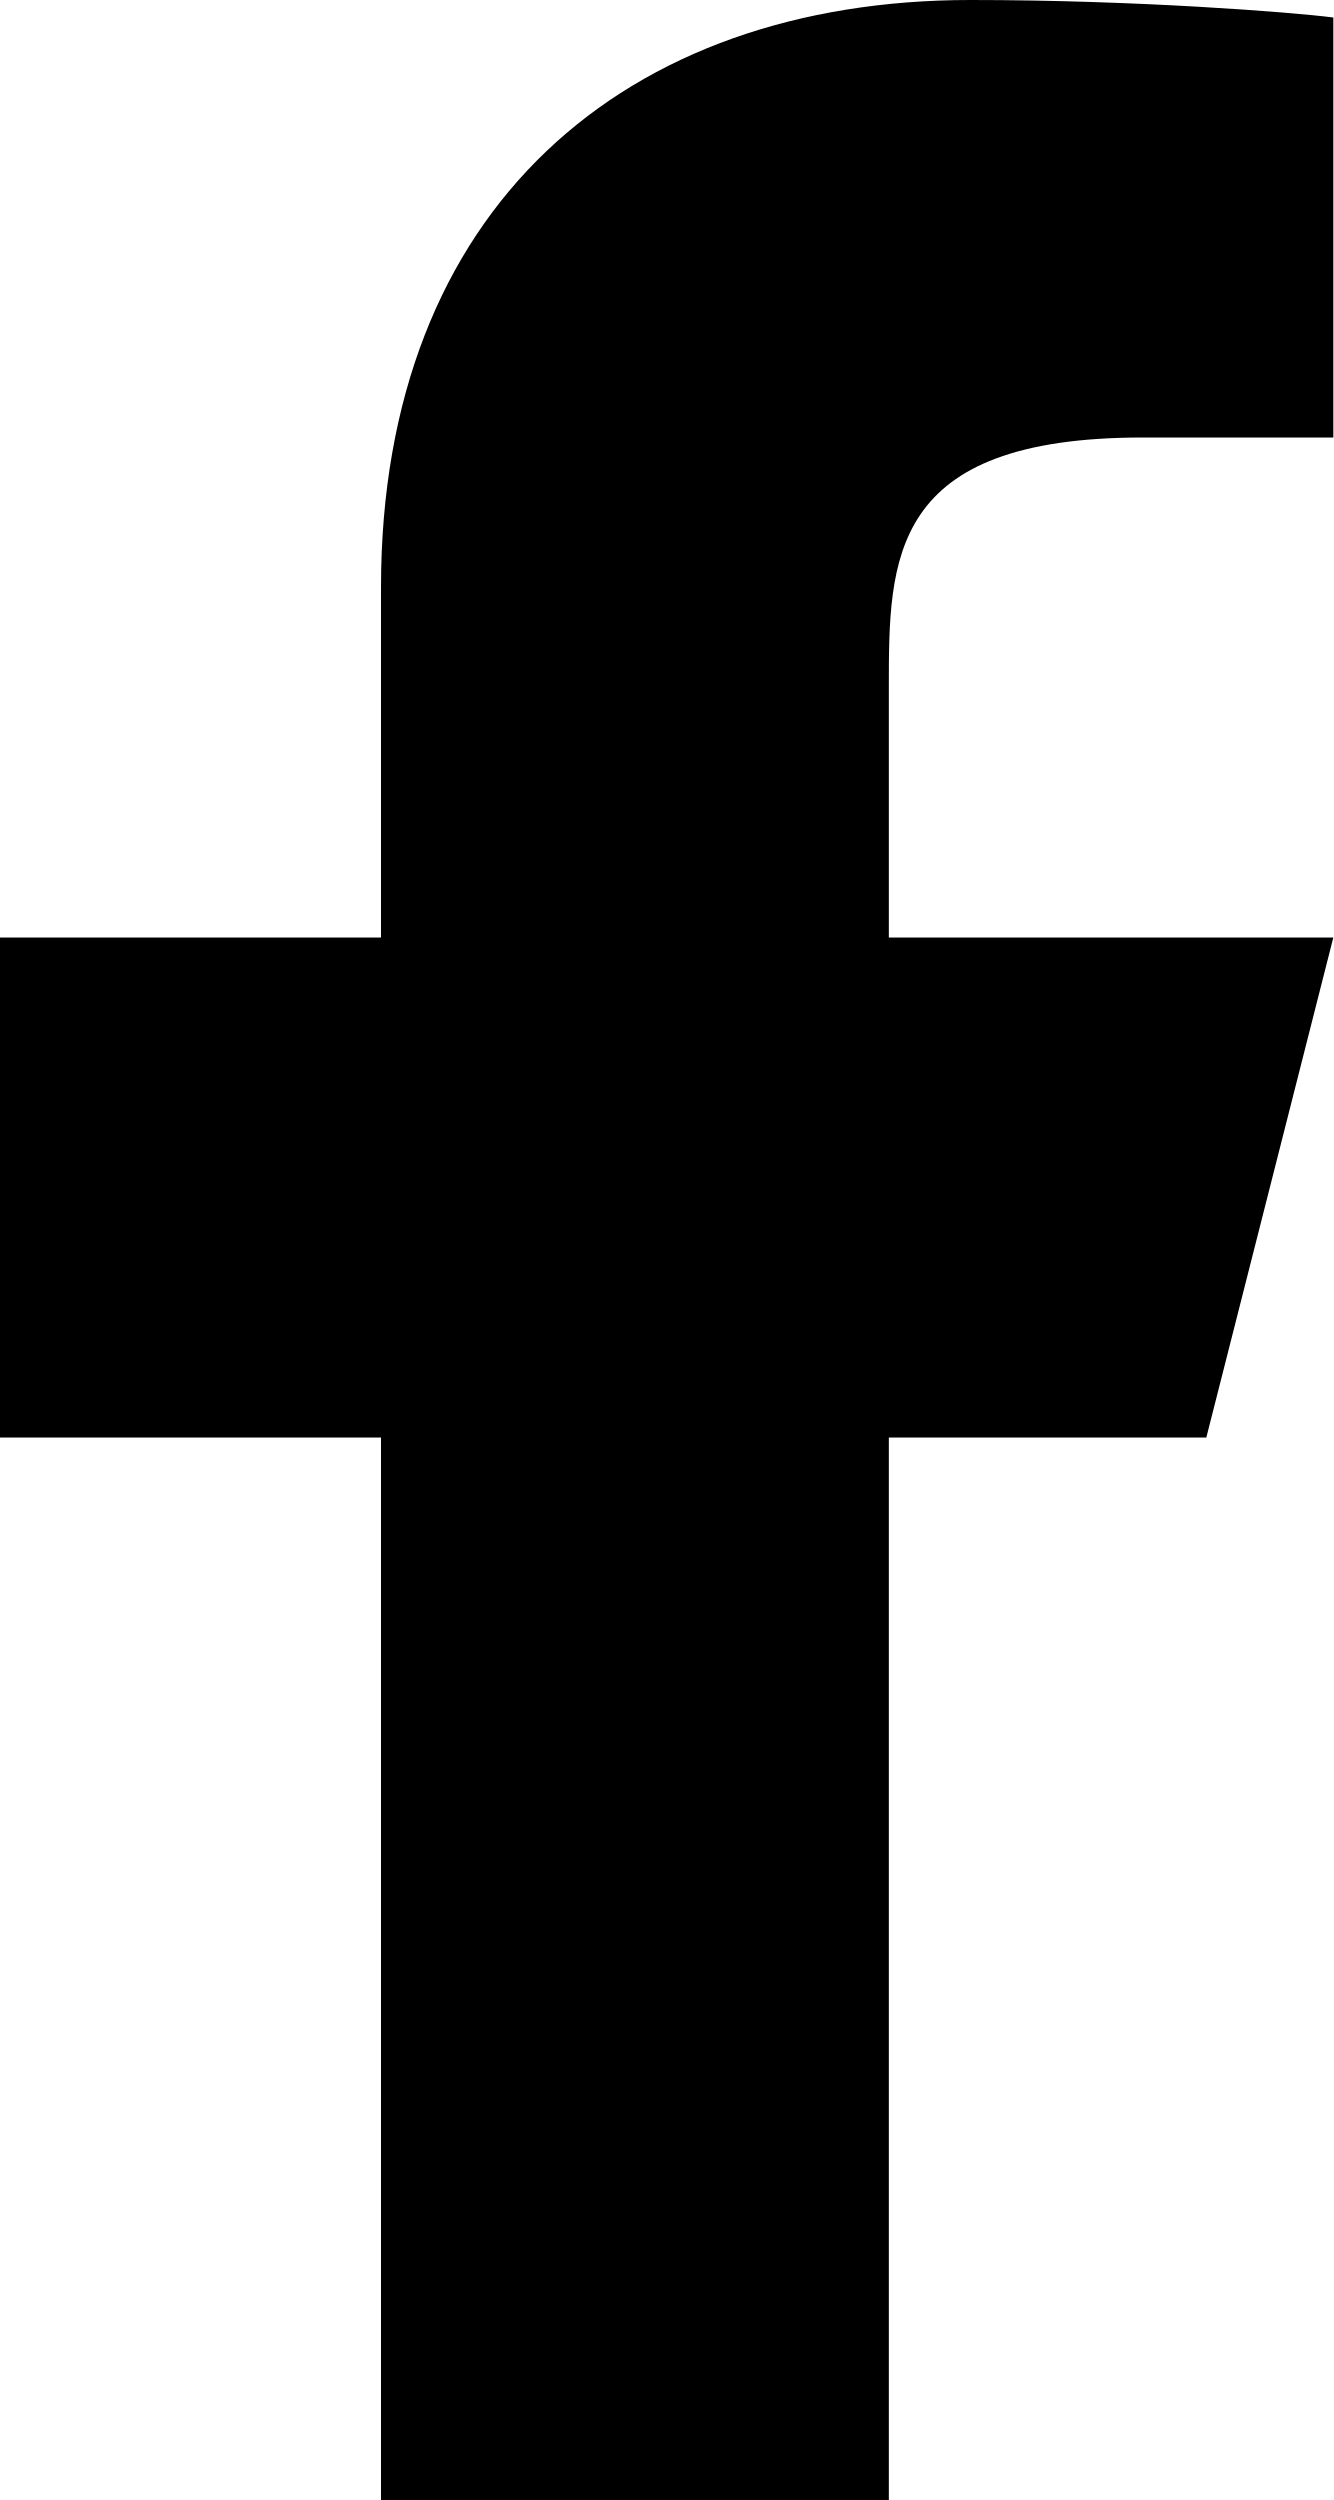
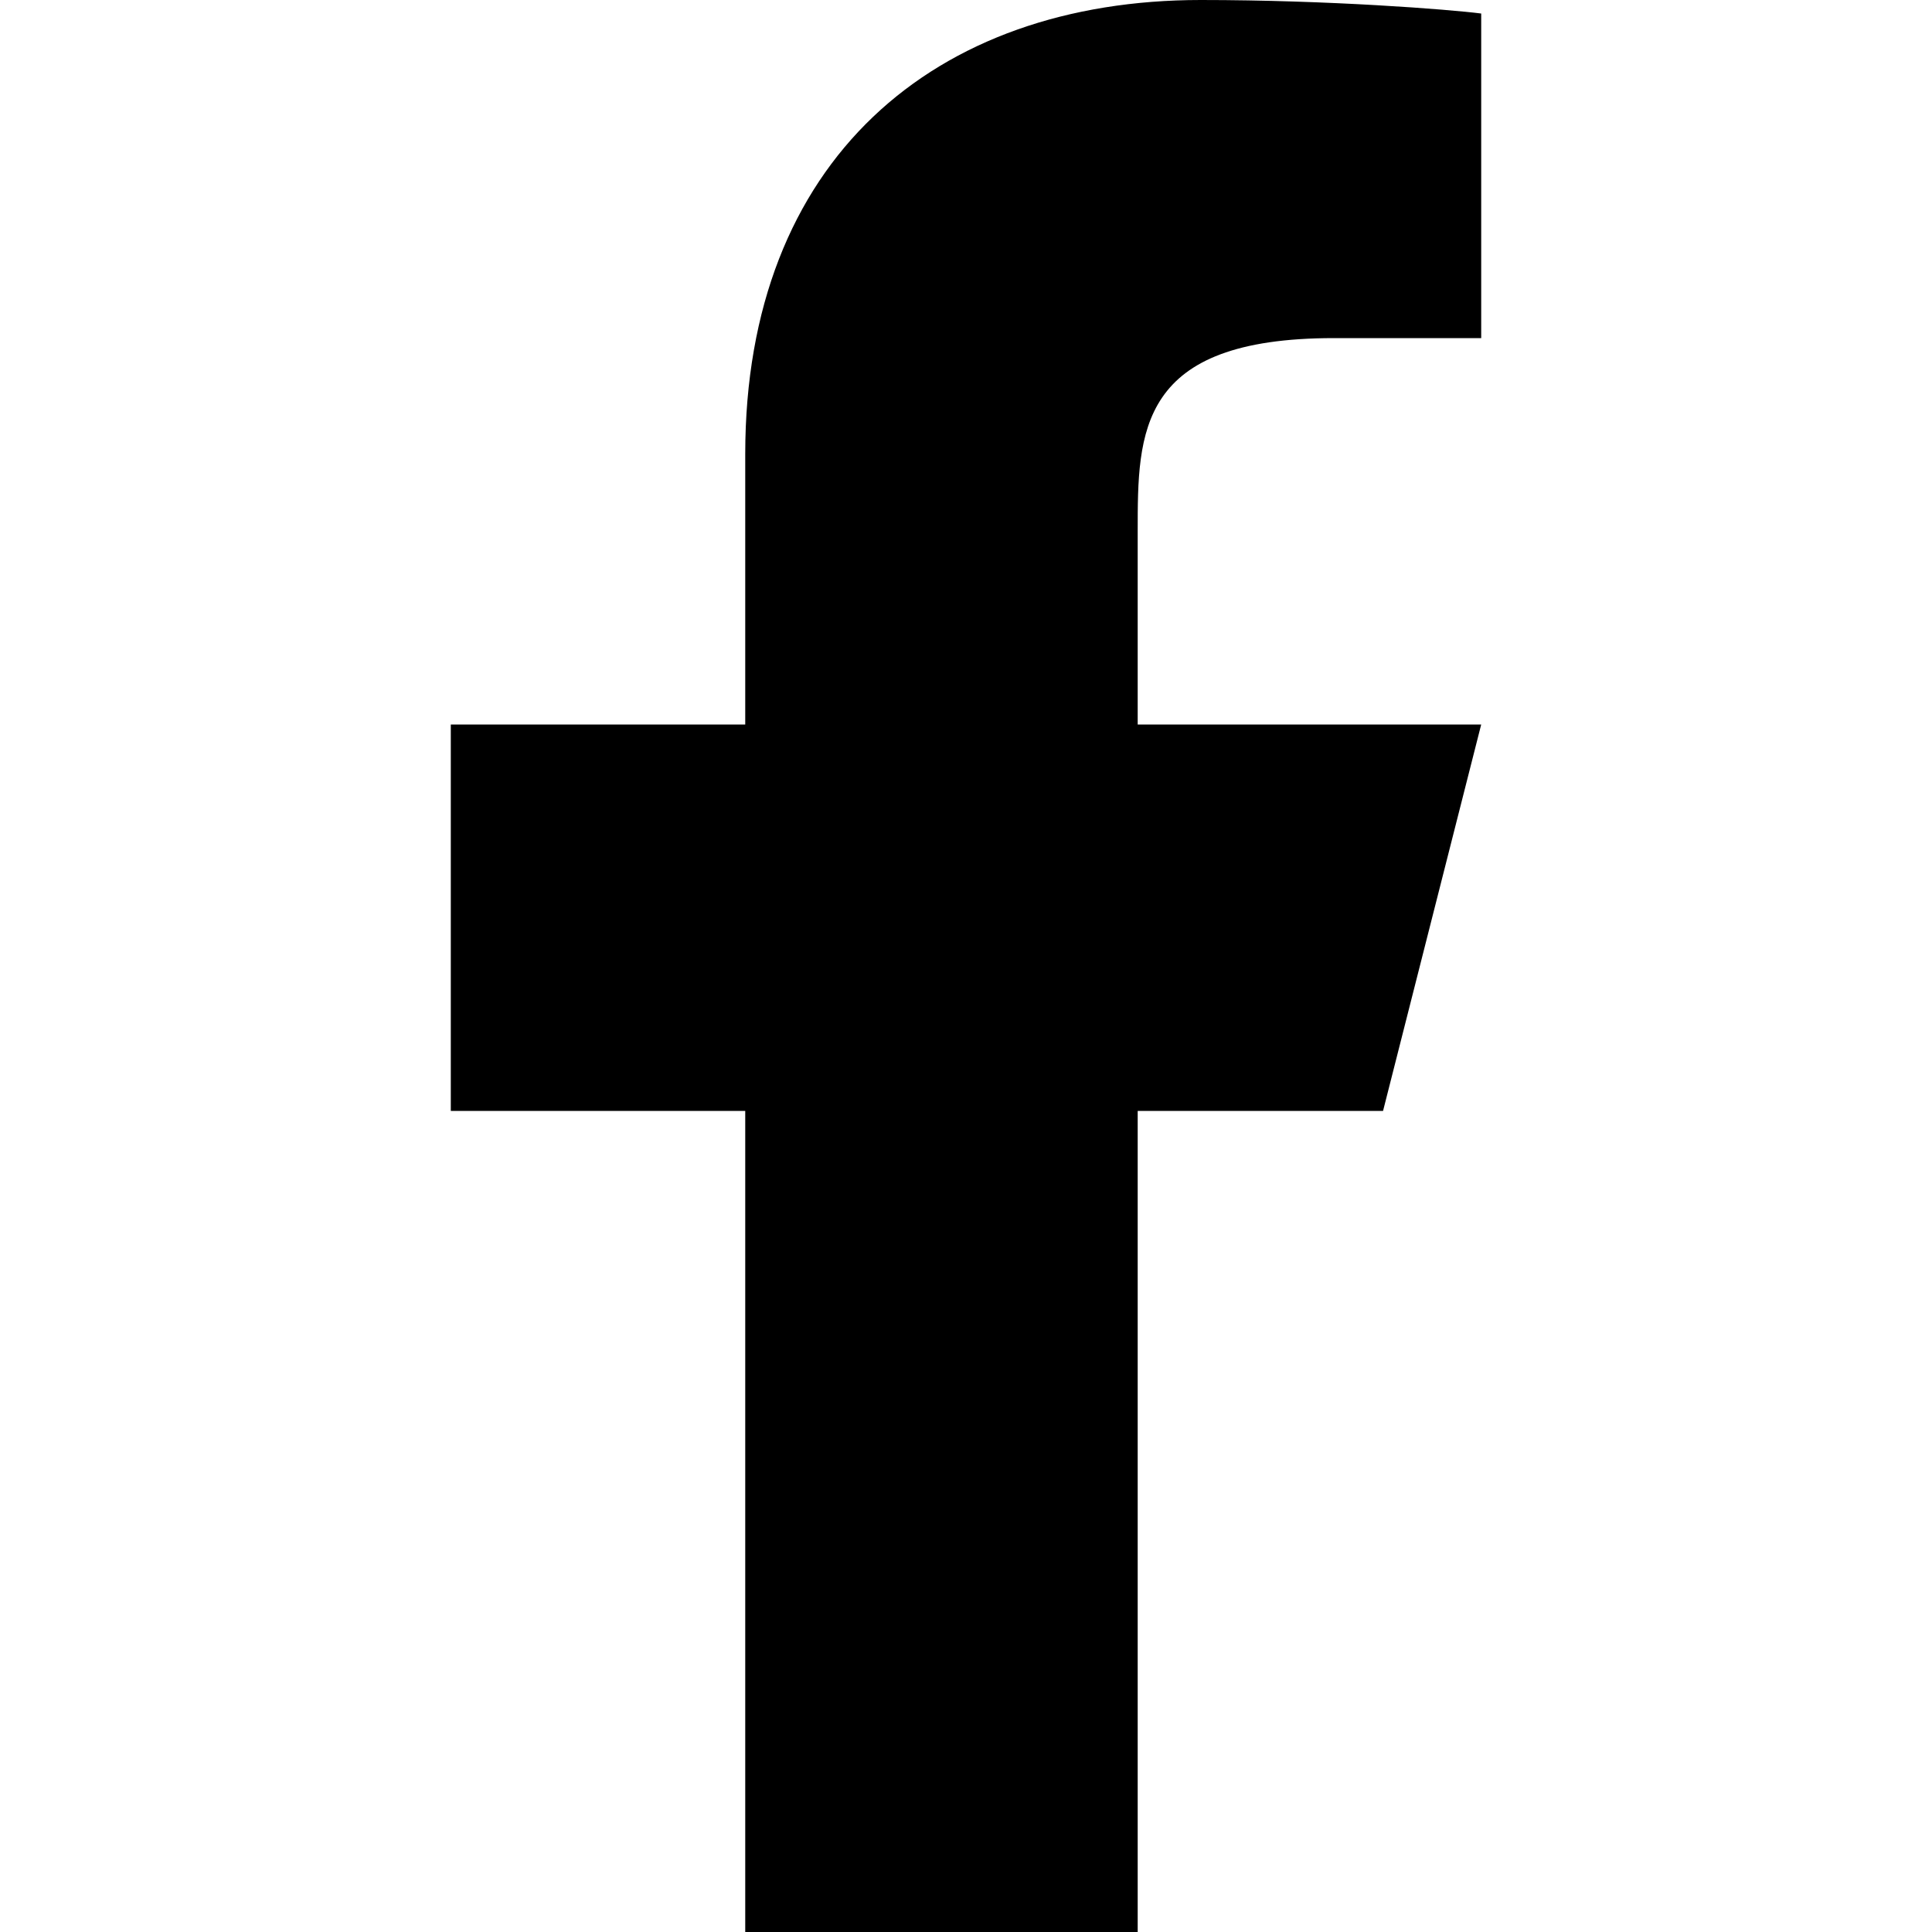
- <svg width="8" height="15" viewBox="0 0 8 15">
+ <svg width="15" height="15" viewBox="0 0 8 15">
  <path d="M5.333 8.625H7.238L8 5.625H5.333V4.125C5.333 3.353 5.333 2.625 6.857 2.625H8V0.105C7.752 0.073 6.814 0 5.823 0C3.755 0 2.286 1.243 2.286 3.525V5.625H0V8.625H2.286V15H5.333V8.625Z" />
</svg>
